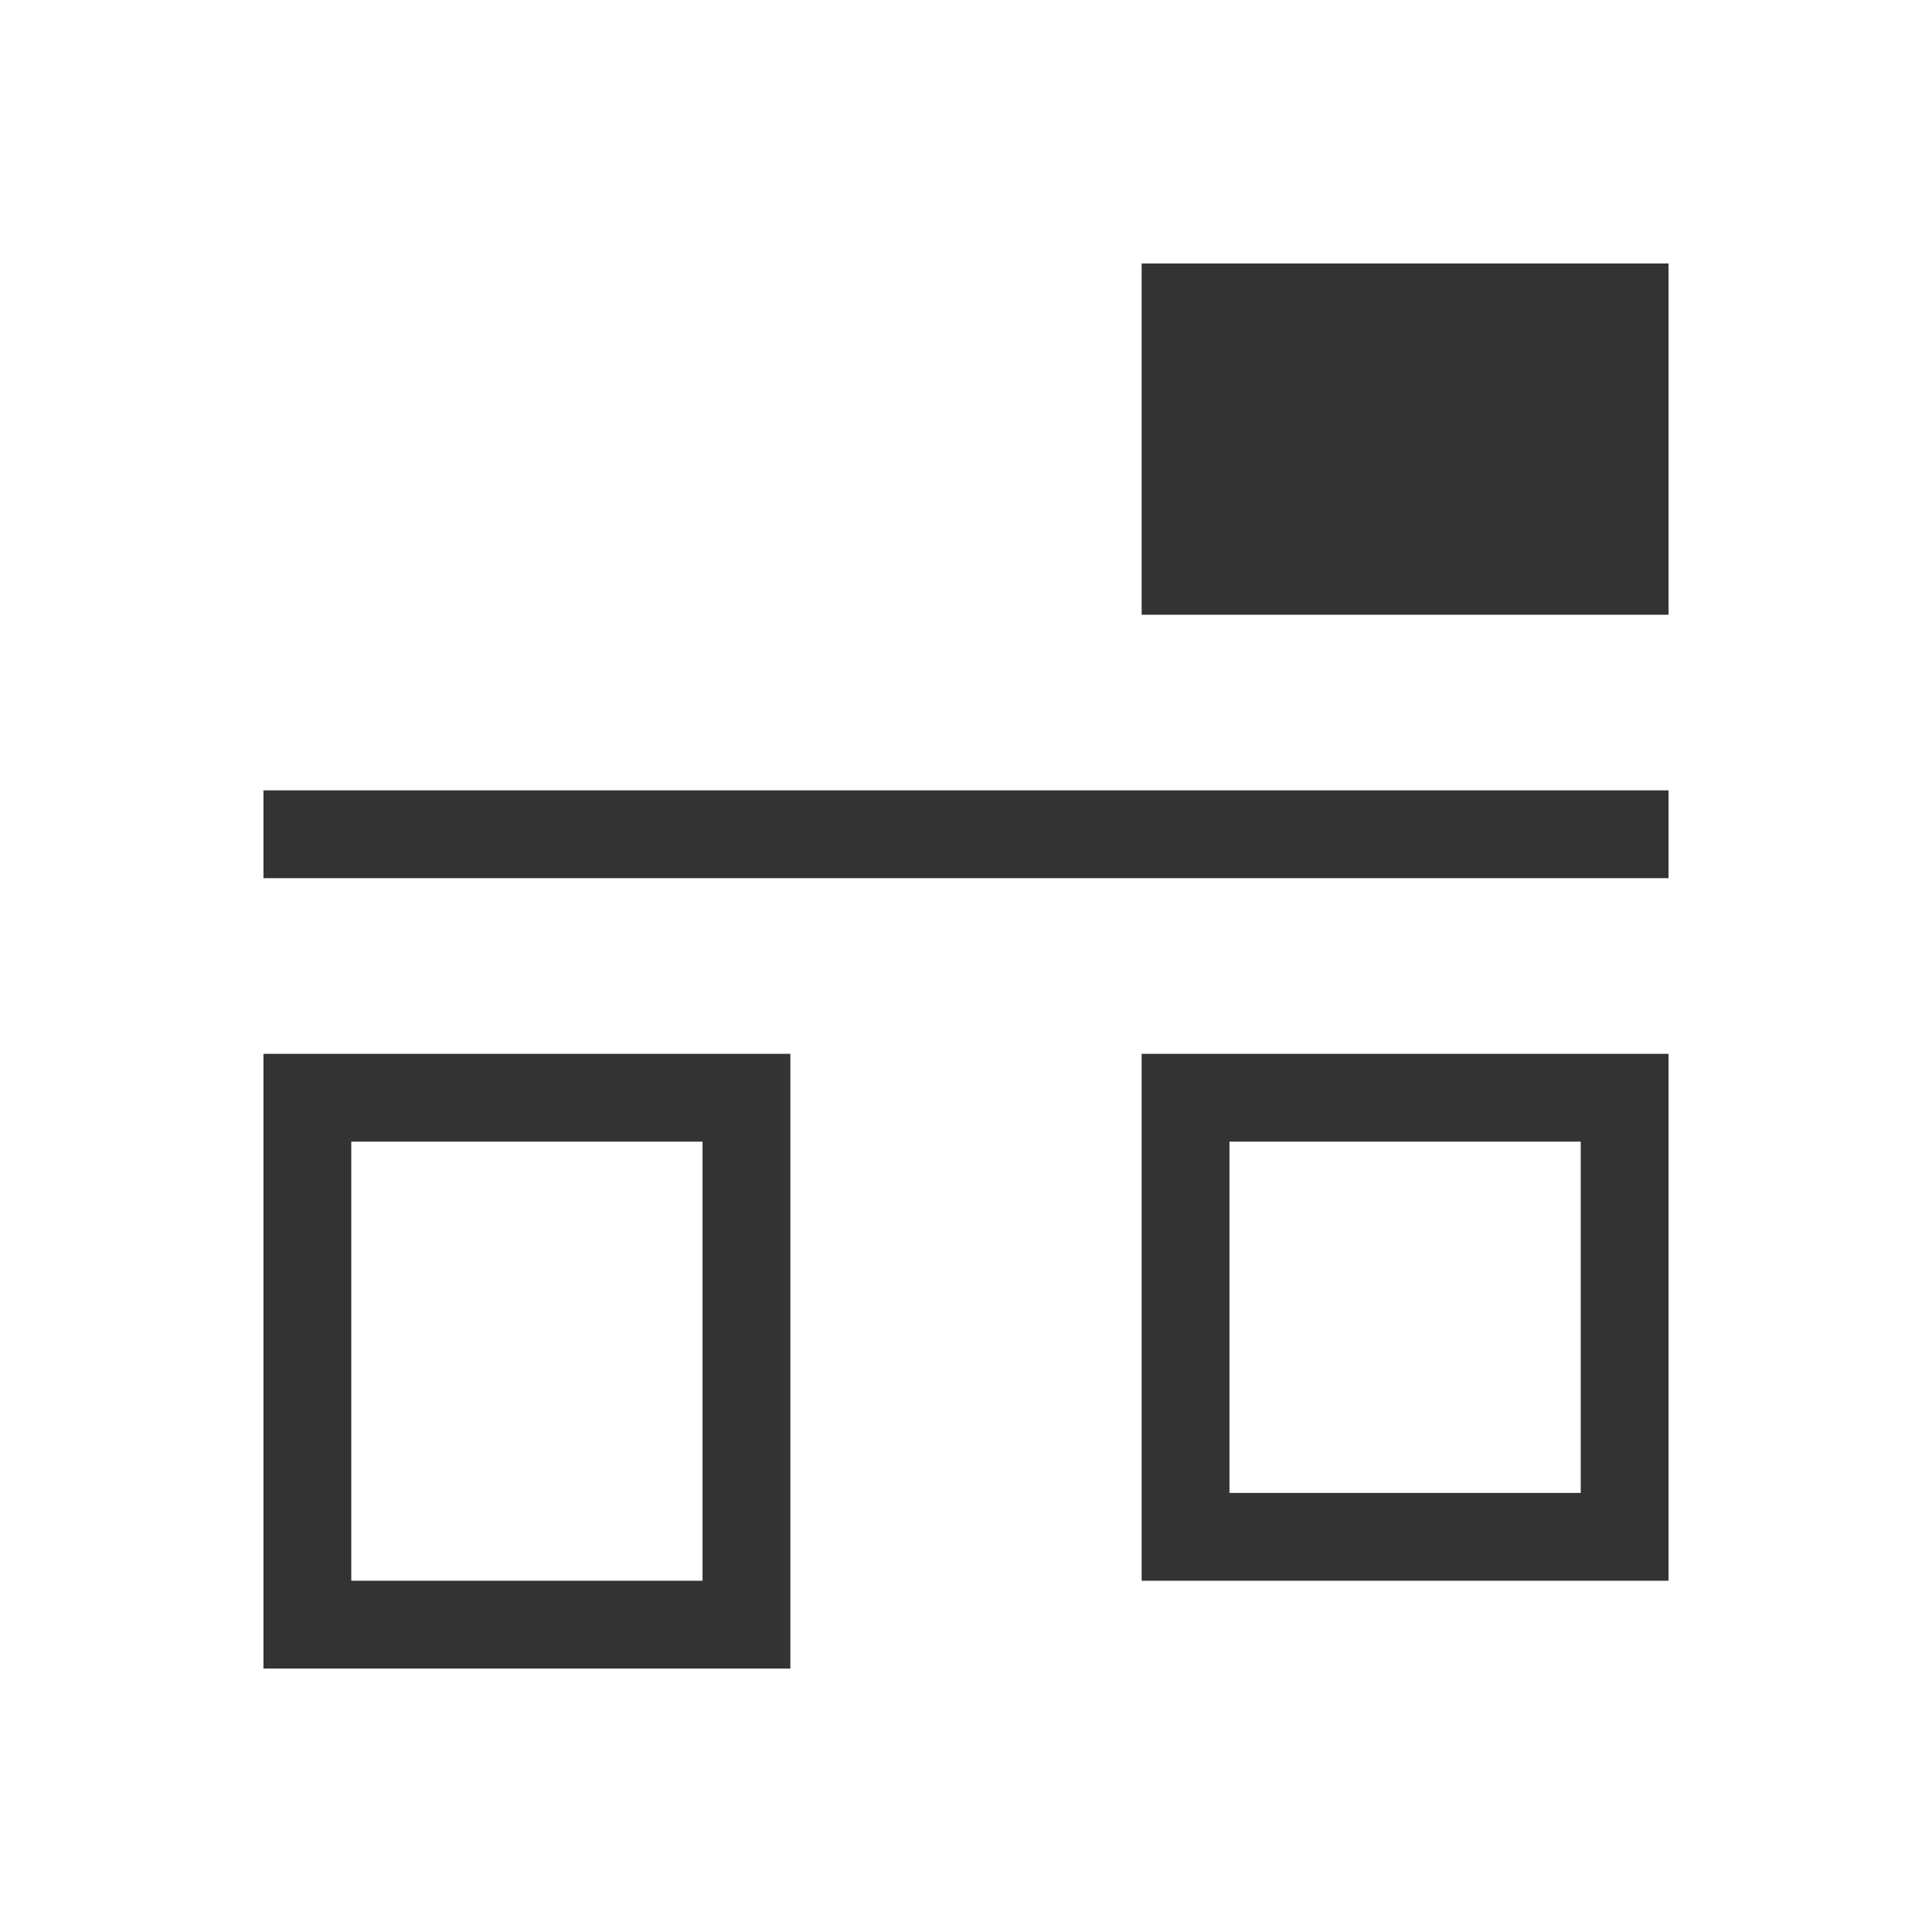
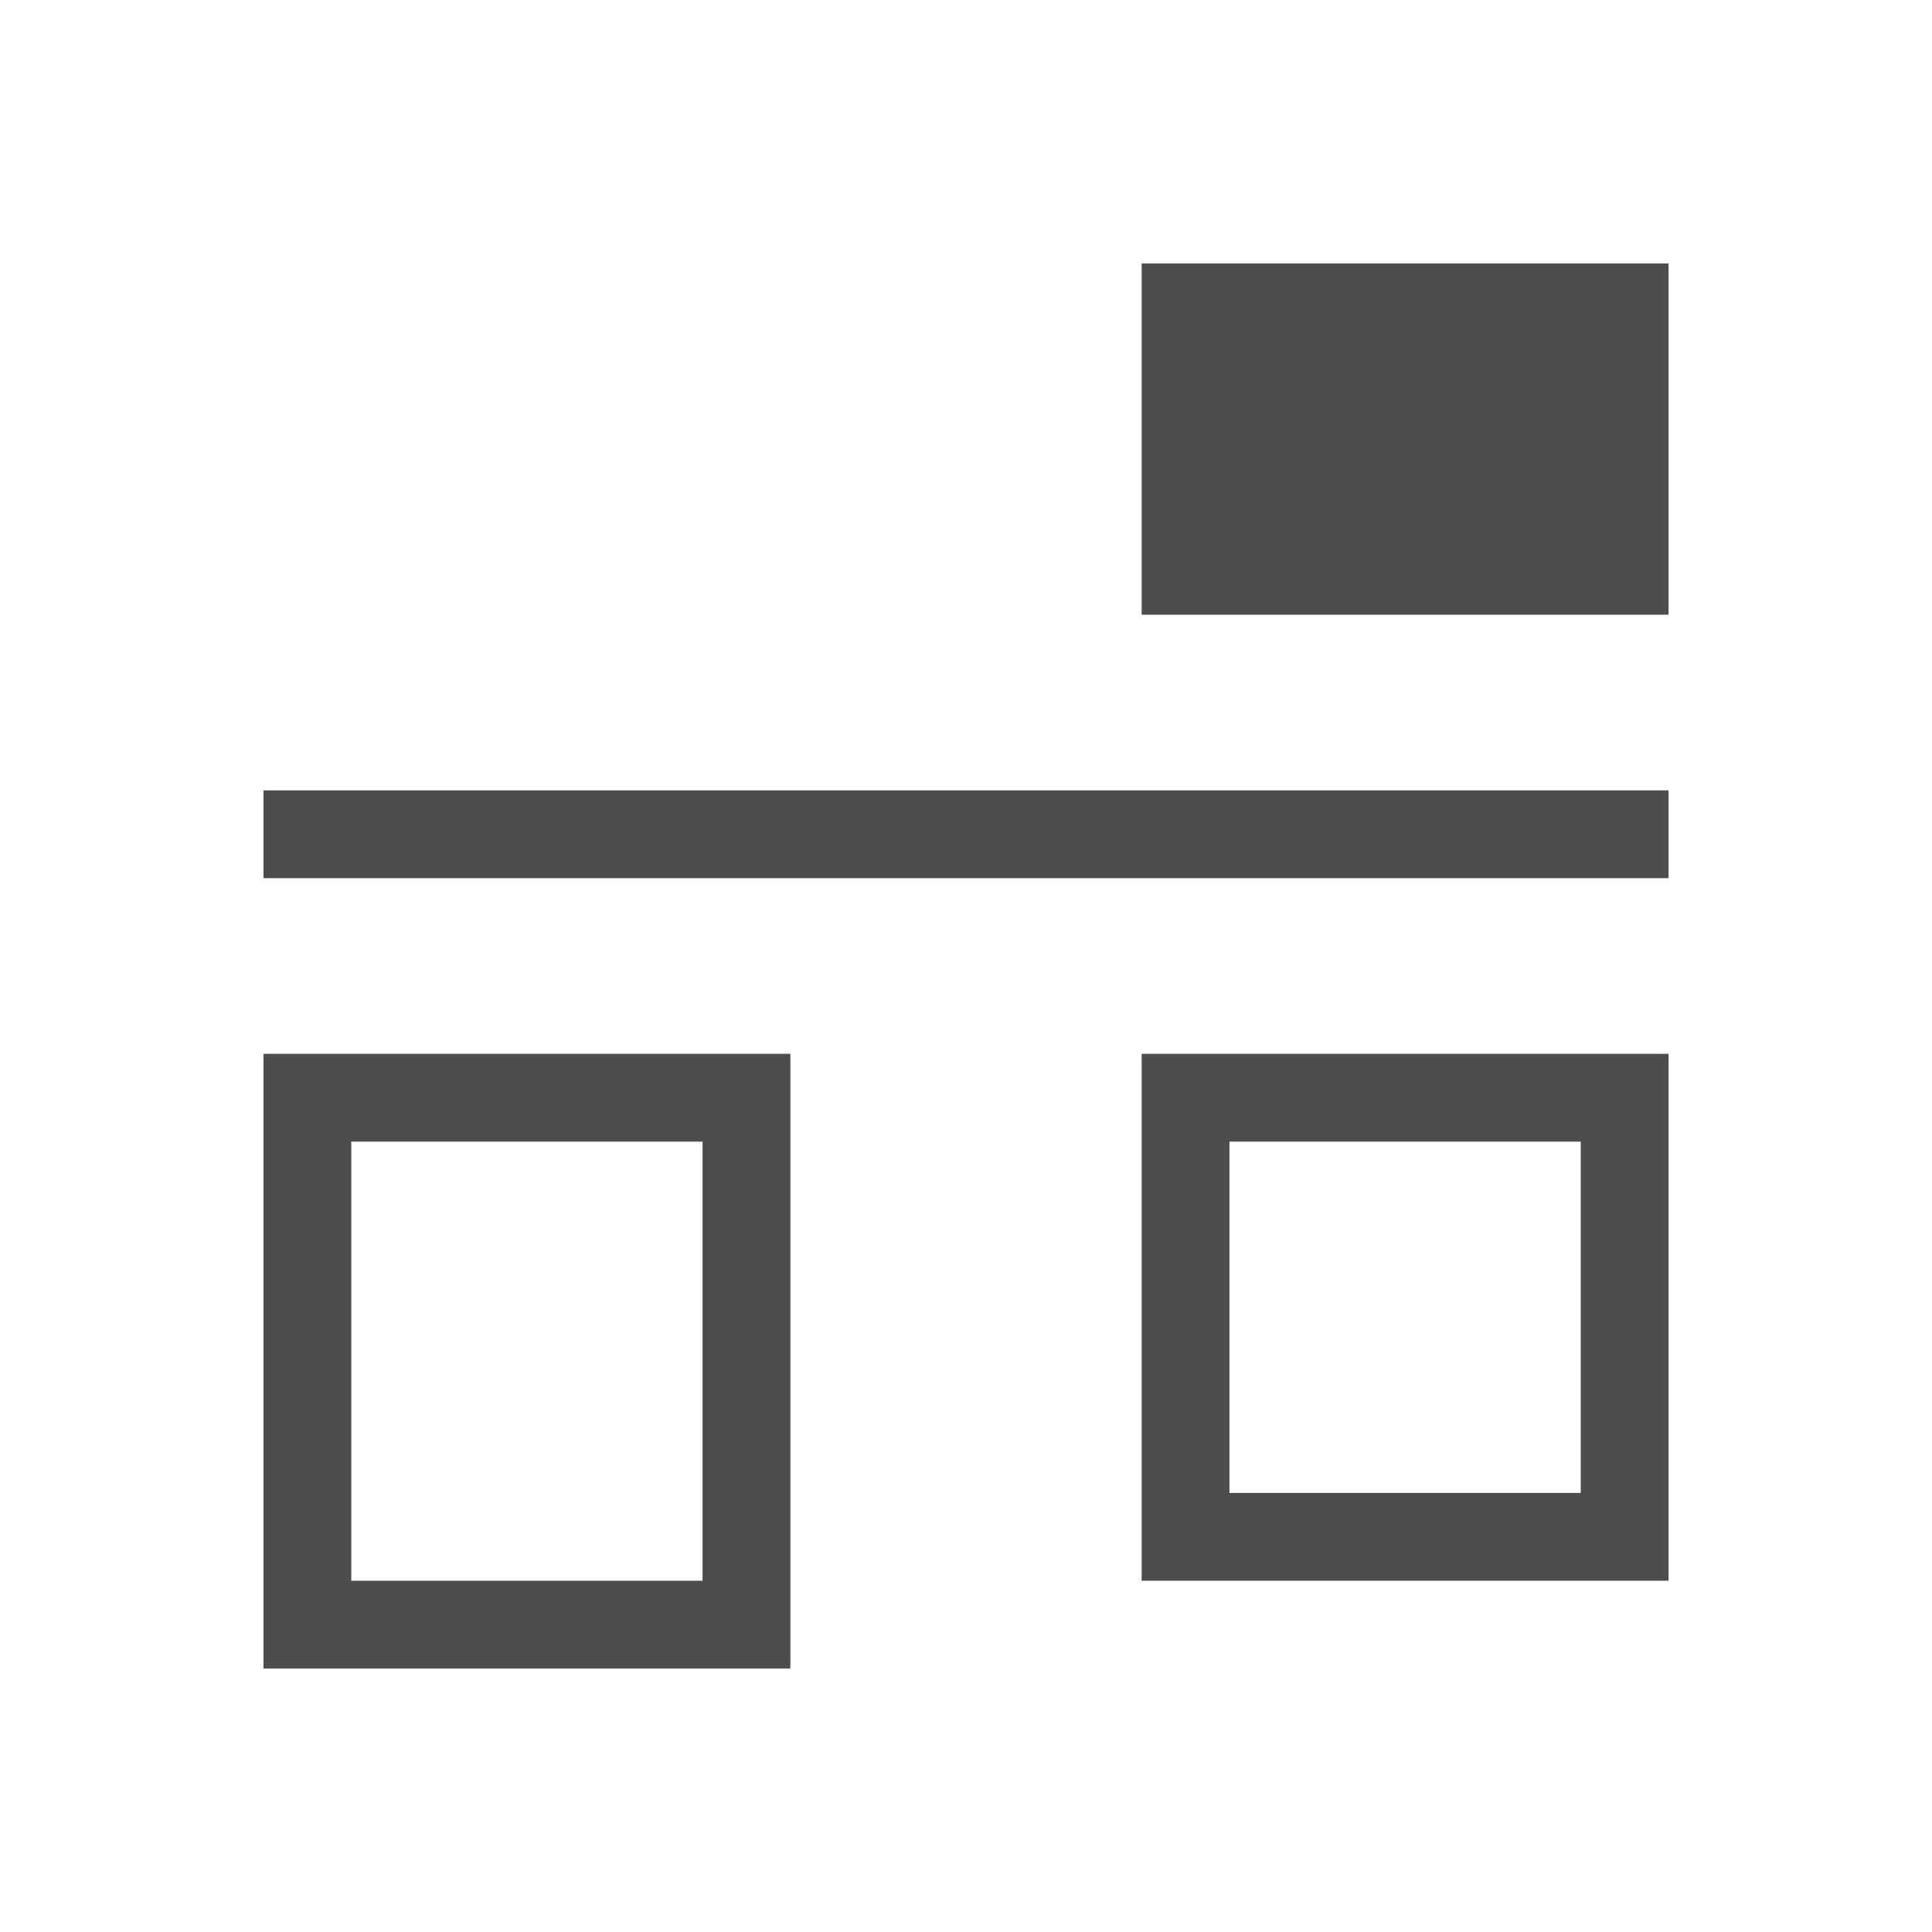
<svg xmlns="http://www.w3.org/2000/svg" id="svg3760" height="22" width="22" version="1.1">
  <g id="layer1" transform="translate(-553.72 -583.12)">
-     <path id="rect4165" style="fill:#333" d="m572.72 586.12v1 3h-1-5v-1-3zm0 6v1h-16v-1zm-10 3v1 6h-1-5v-1-6zm10 0v1 4 1h-1-4-1v-6h5zm-11 1h-4v5h4zm10 0h-4v4h4z" />
+     <path id="rect4165" style="fill:#4d4d4d" d="m572.72 586.12v1 3h-1-5v-1-3zm0 6v1h-16v-1zm-10 3v1 6h-1-5v-1-6zm10 0v1 4 1h-1-4-1v-6h5zm-11 1h-4v5h4zm10 0h-4v4h4z" />
  </g>
</svg>
